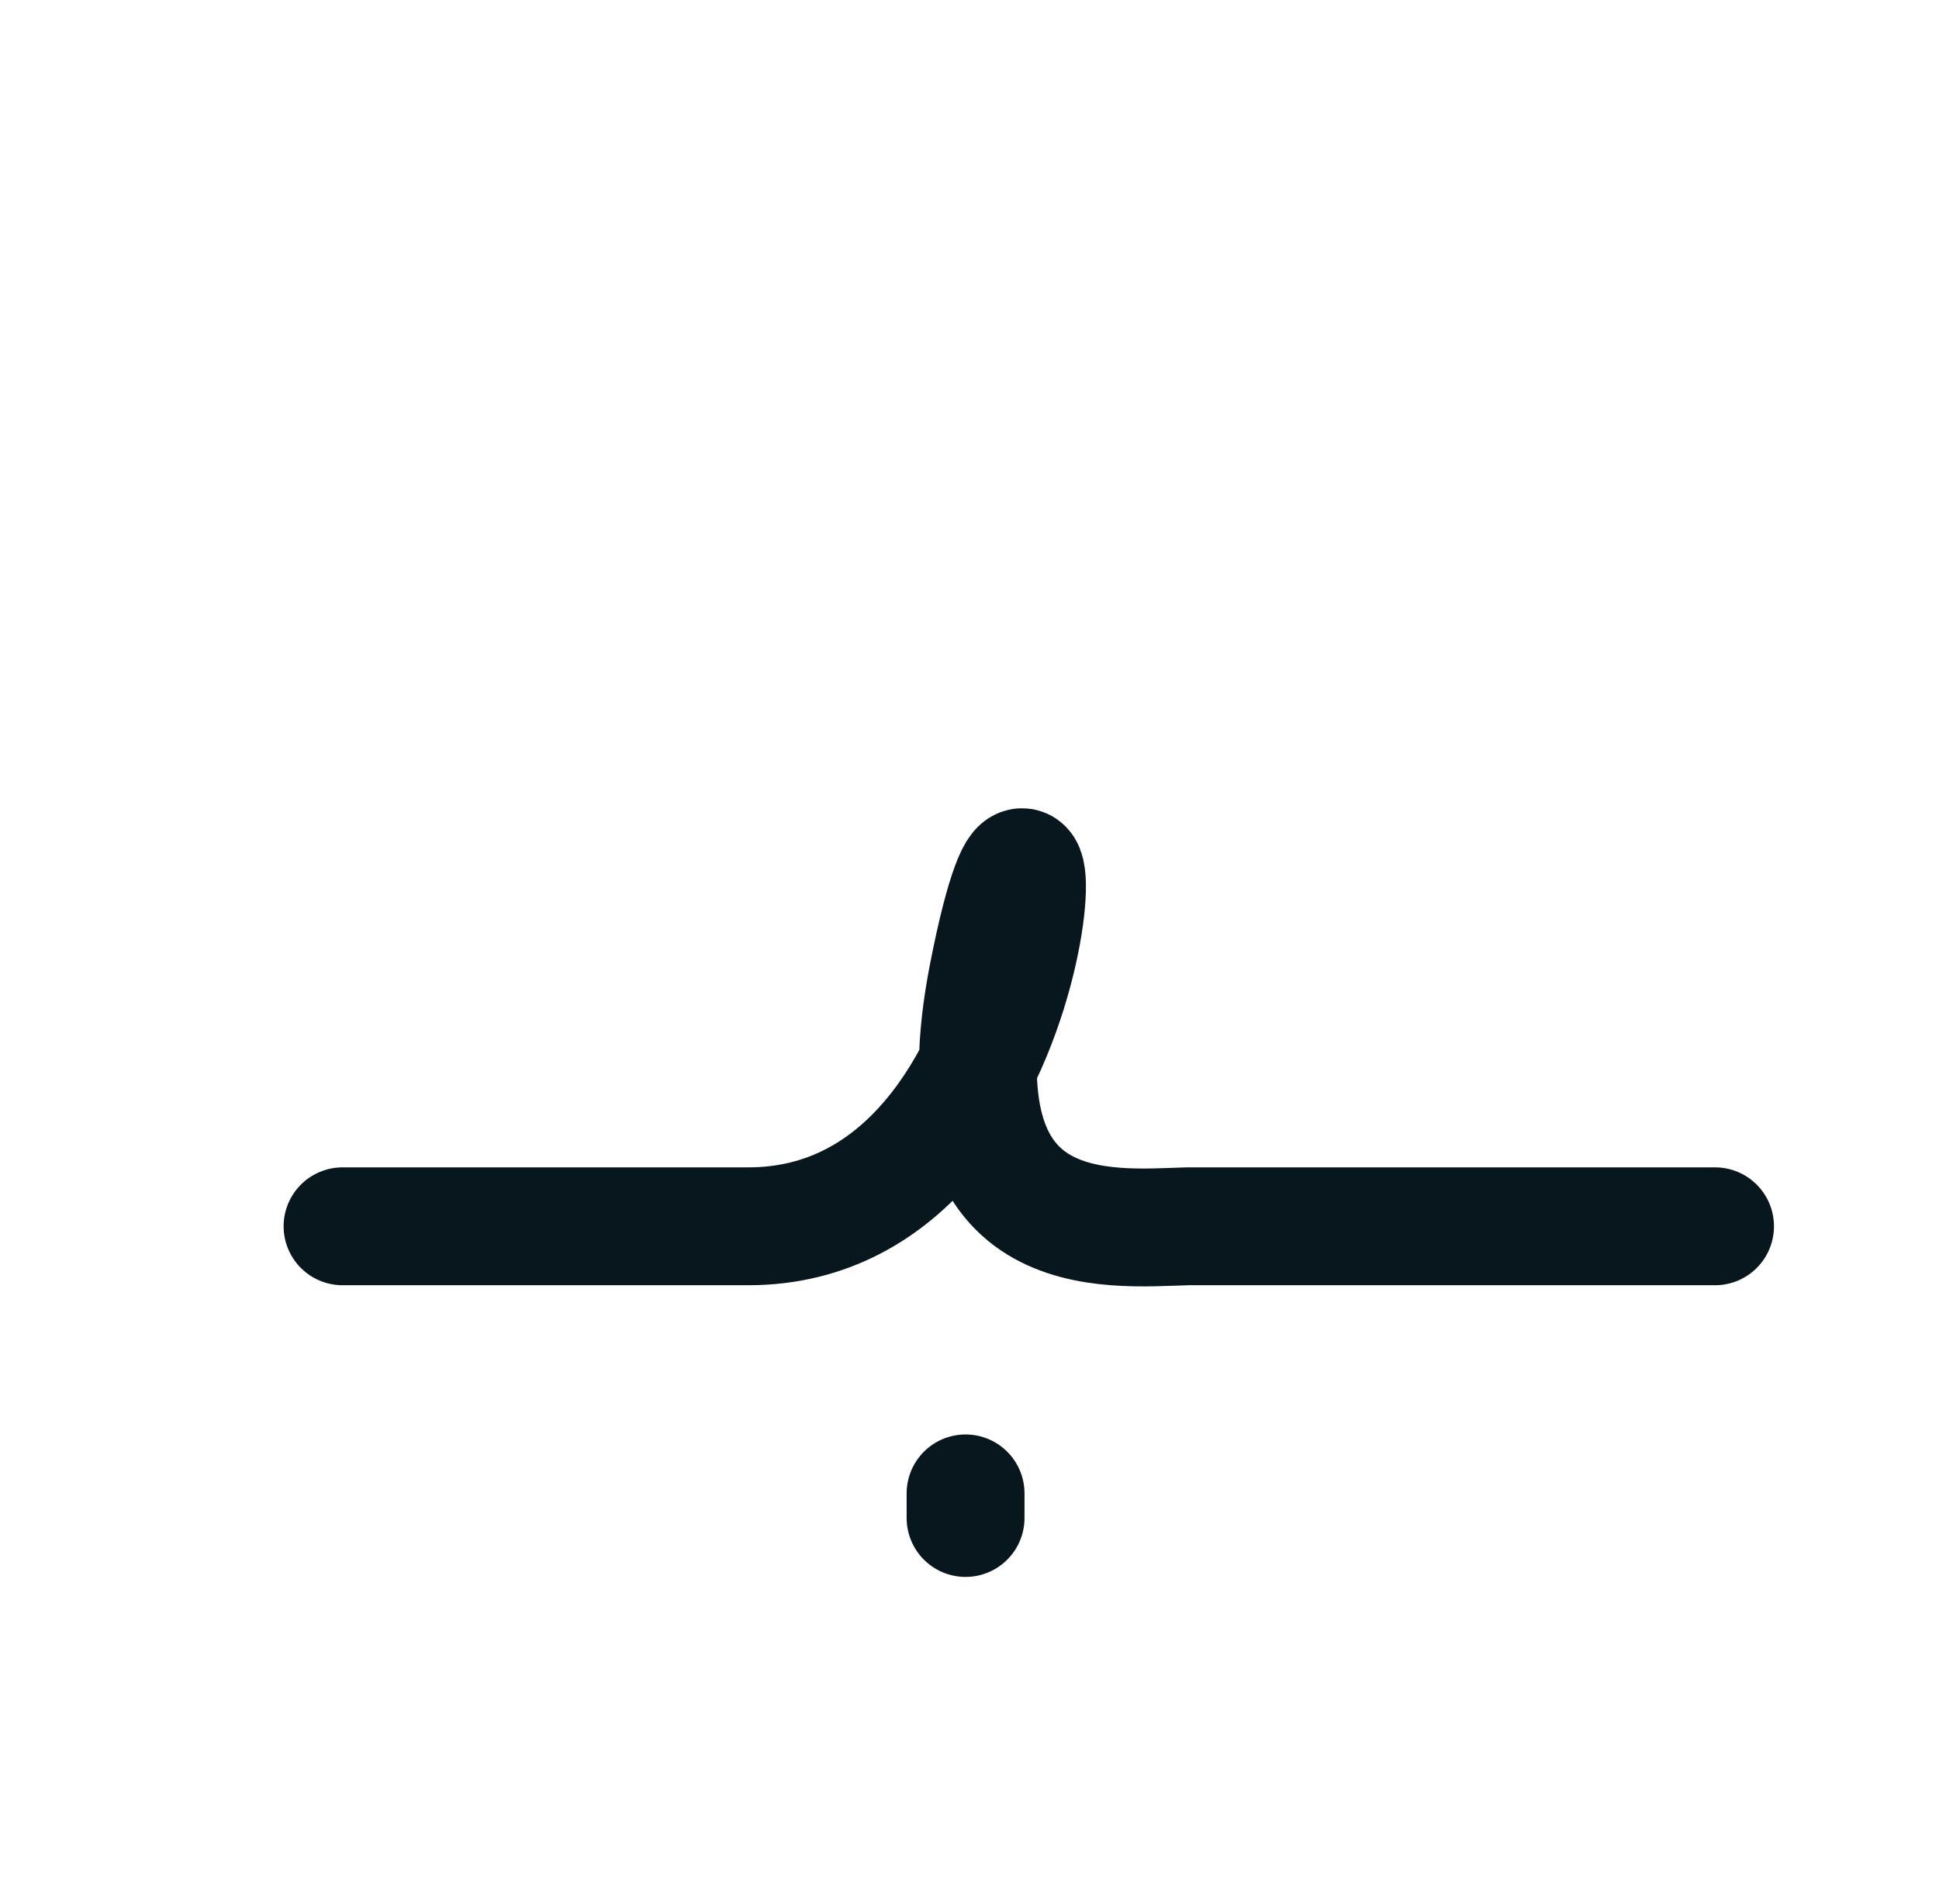
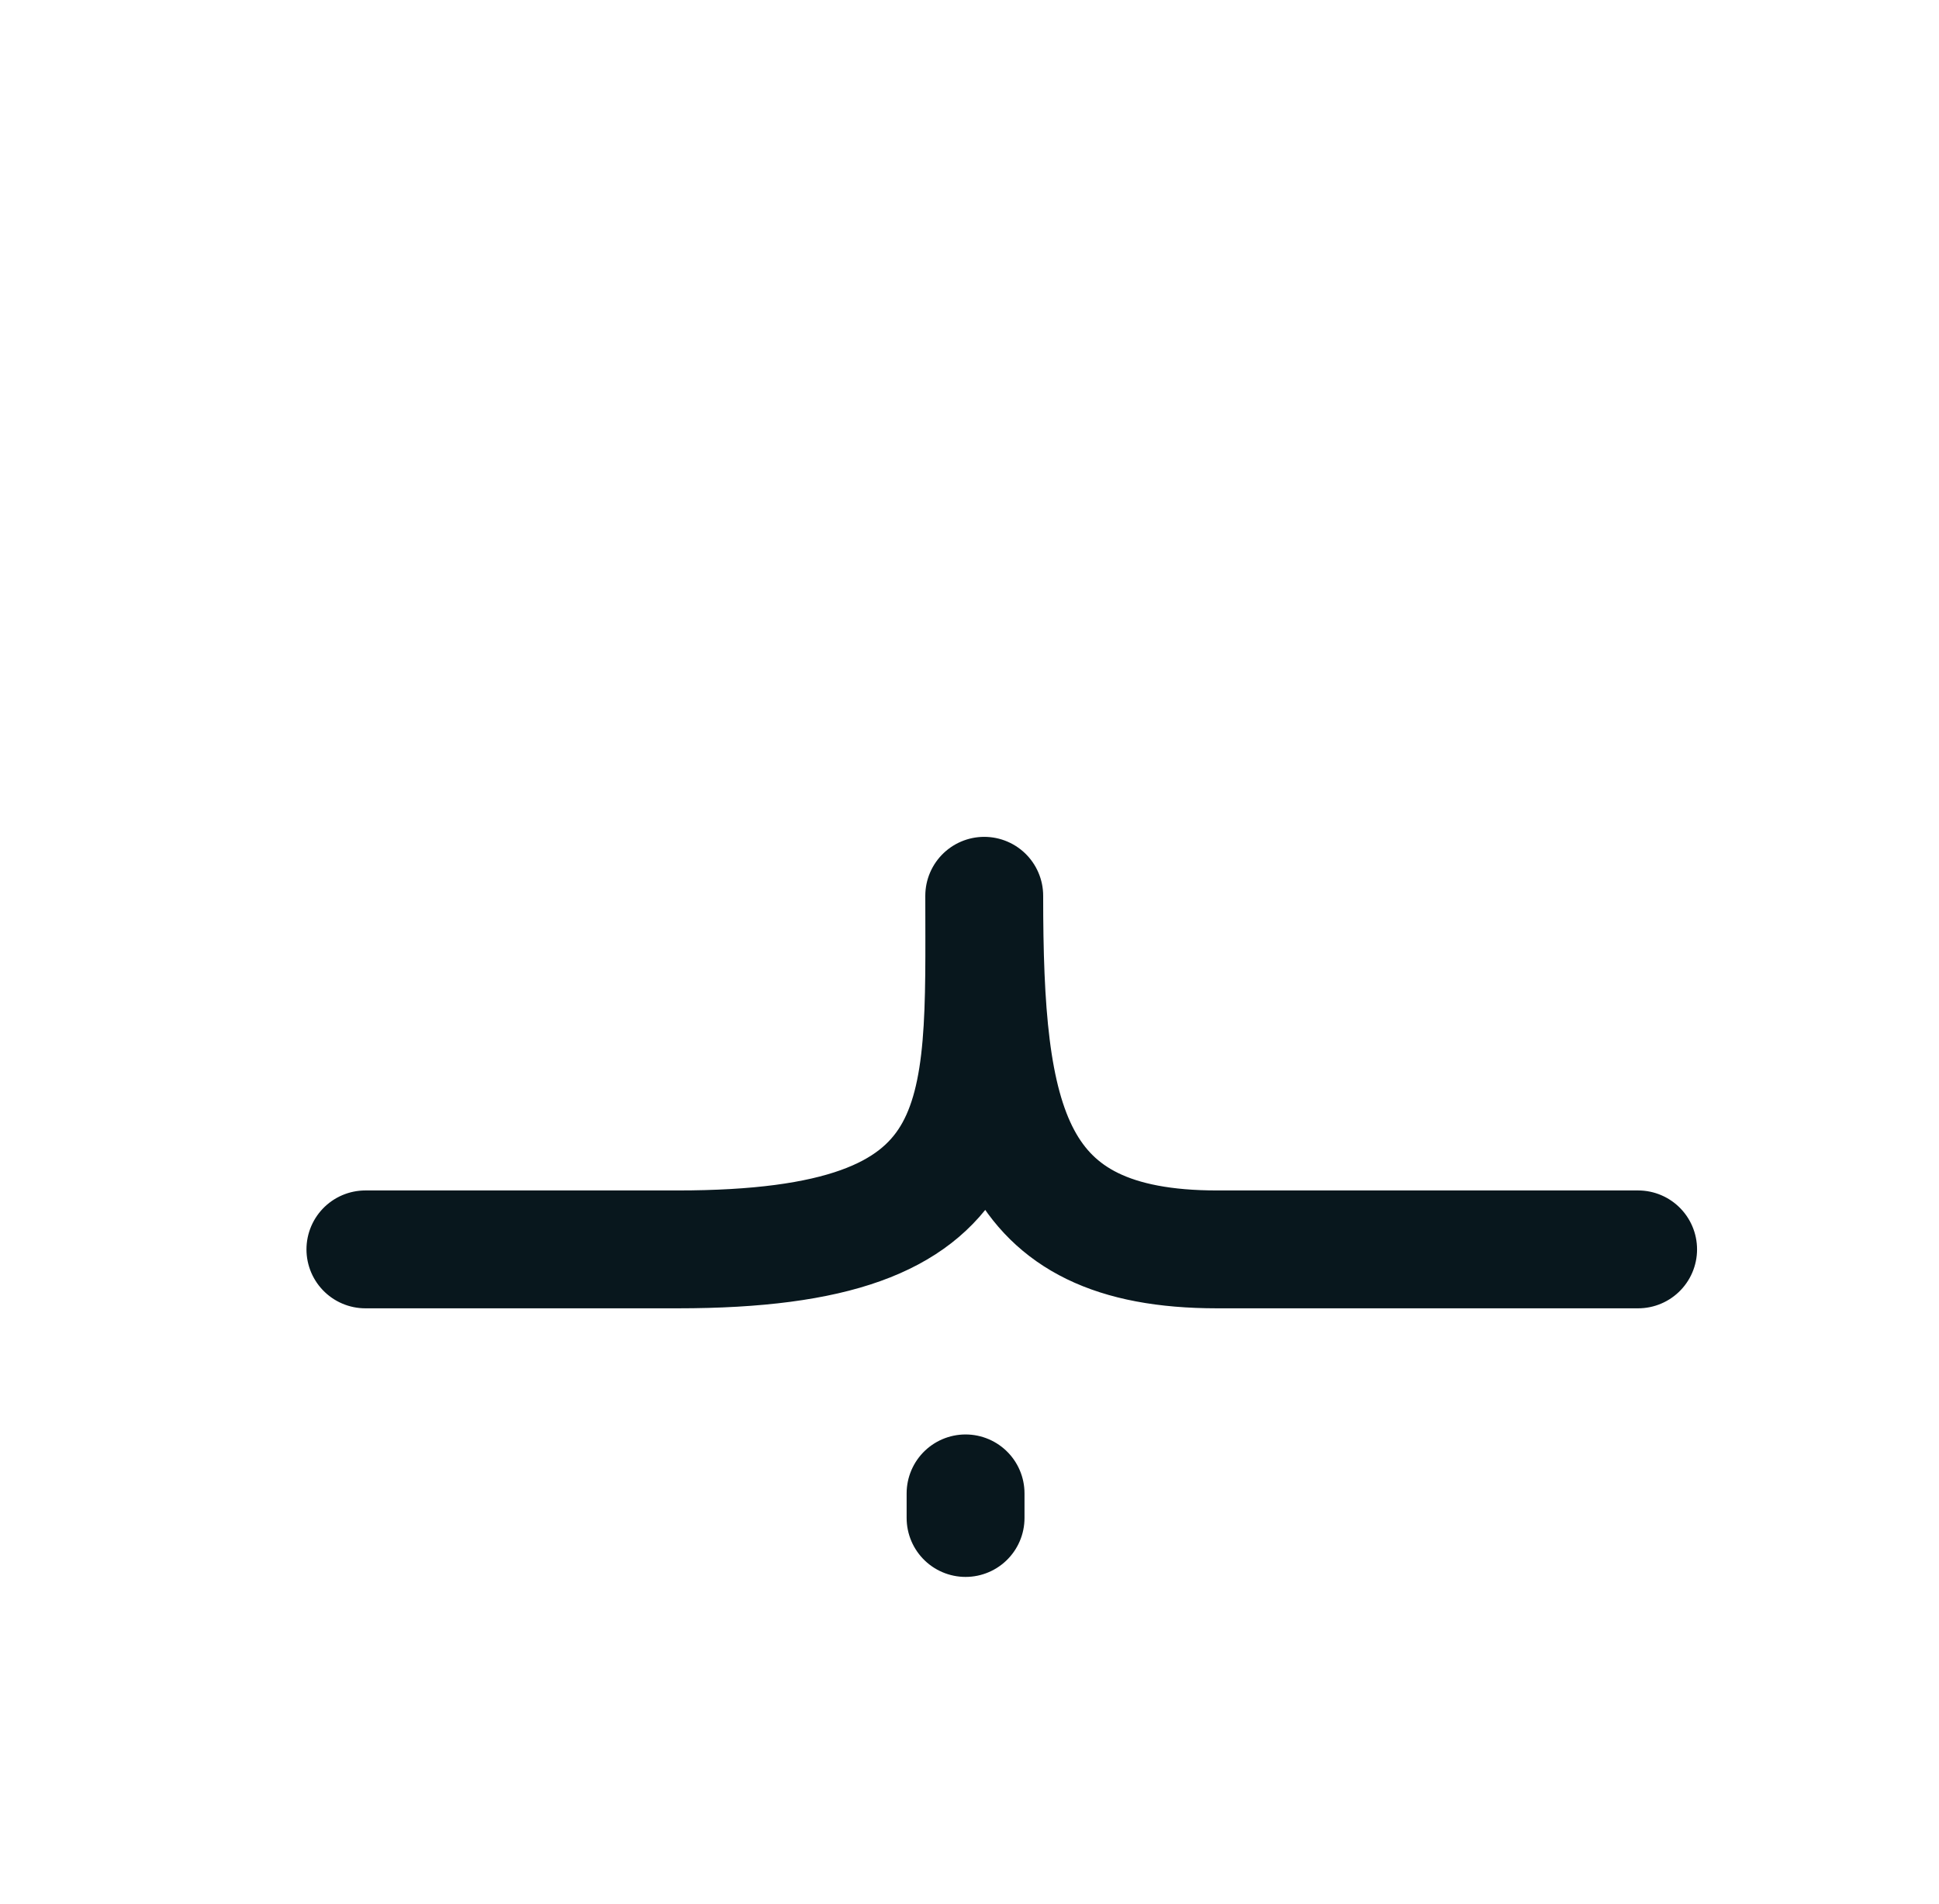
<svg xmlns="http://www.w3.org/2000/svg" width="329" height="323" viewBox="0 0 329 323" fill="none">
  <g id="ba_mid">
    <g id="Frame 13">
      <path id="2-dot" d="M163.833 253.404V257.577" stroke="#08171D" stroke-width="20" stroke-linecap="round" stroke-linejoin="round" />
-       <path id="1-base" d="M291 208.082L201.553 208.082C188.166 208.43 158.471 212.046 167.651 165.314C179.126 106.898 181.212 208.082 126.969 208.082C83.574 208.082 62.99 208.082 58.122 208.082" stroke="#08171D" stroke-width="20" stroke-linecap="round" stroke-linejoin="round" />
+       <path id="1-base" d="M277.947 212L237 212H206.5C171 212 167 190.5 167 152C167 190 169.243 212 115 212C88 212 66.868 212 62 212" stroke="#08171D" stroke-width="20" stroke-linecap="round" stroke-linejoin="round" />
    </g>
  </g>
</svg>
